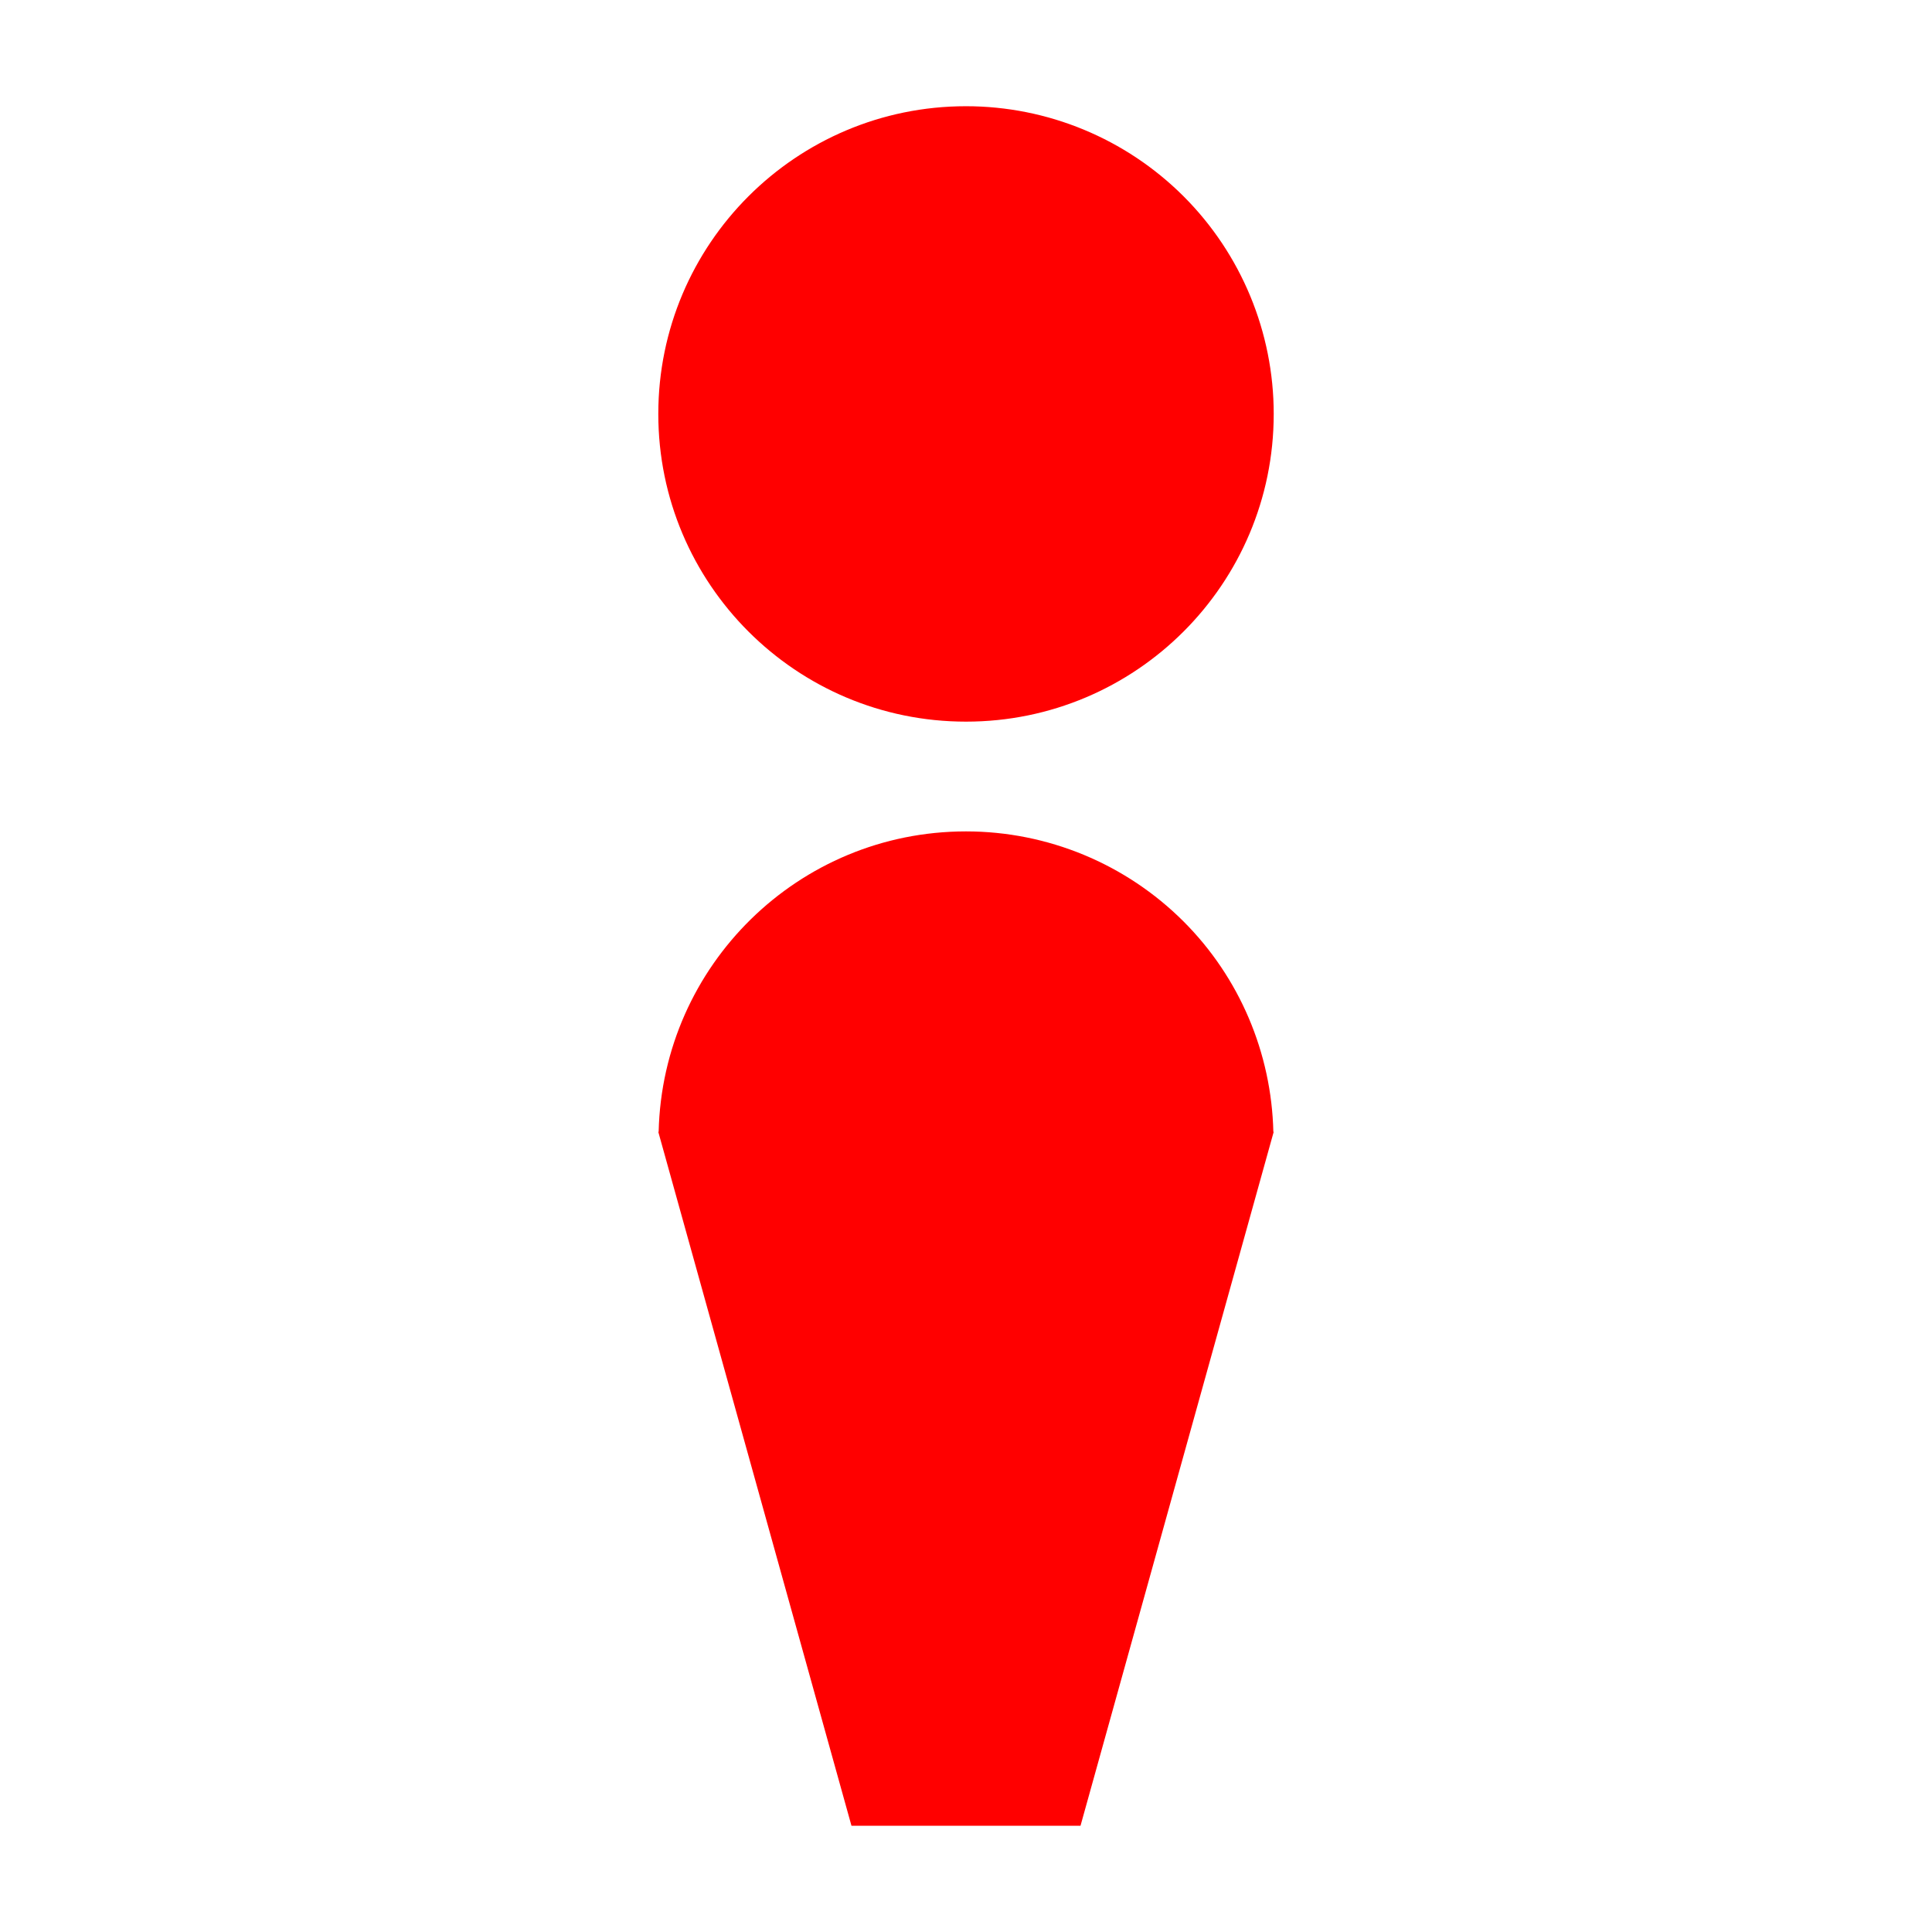
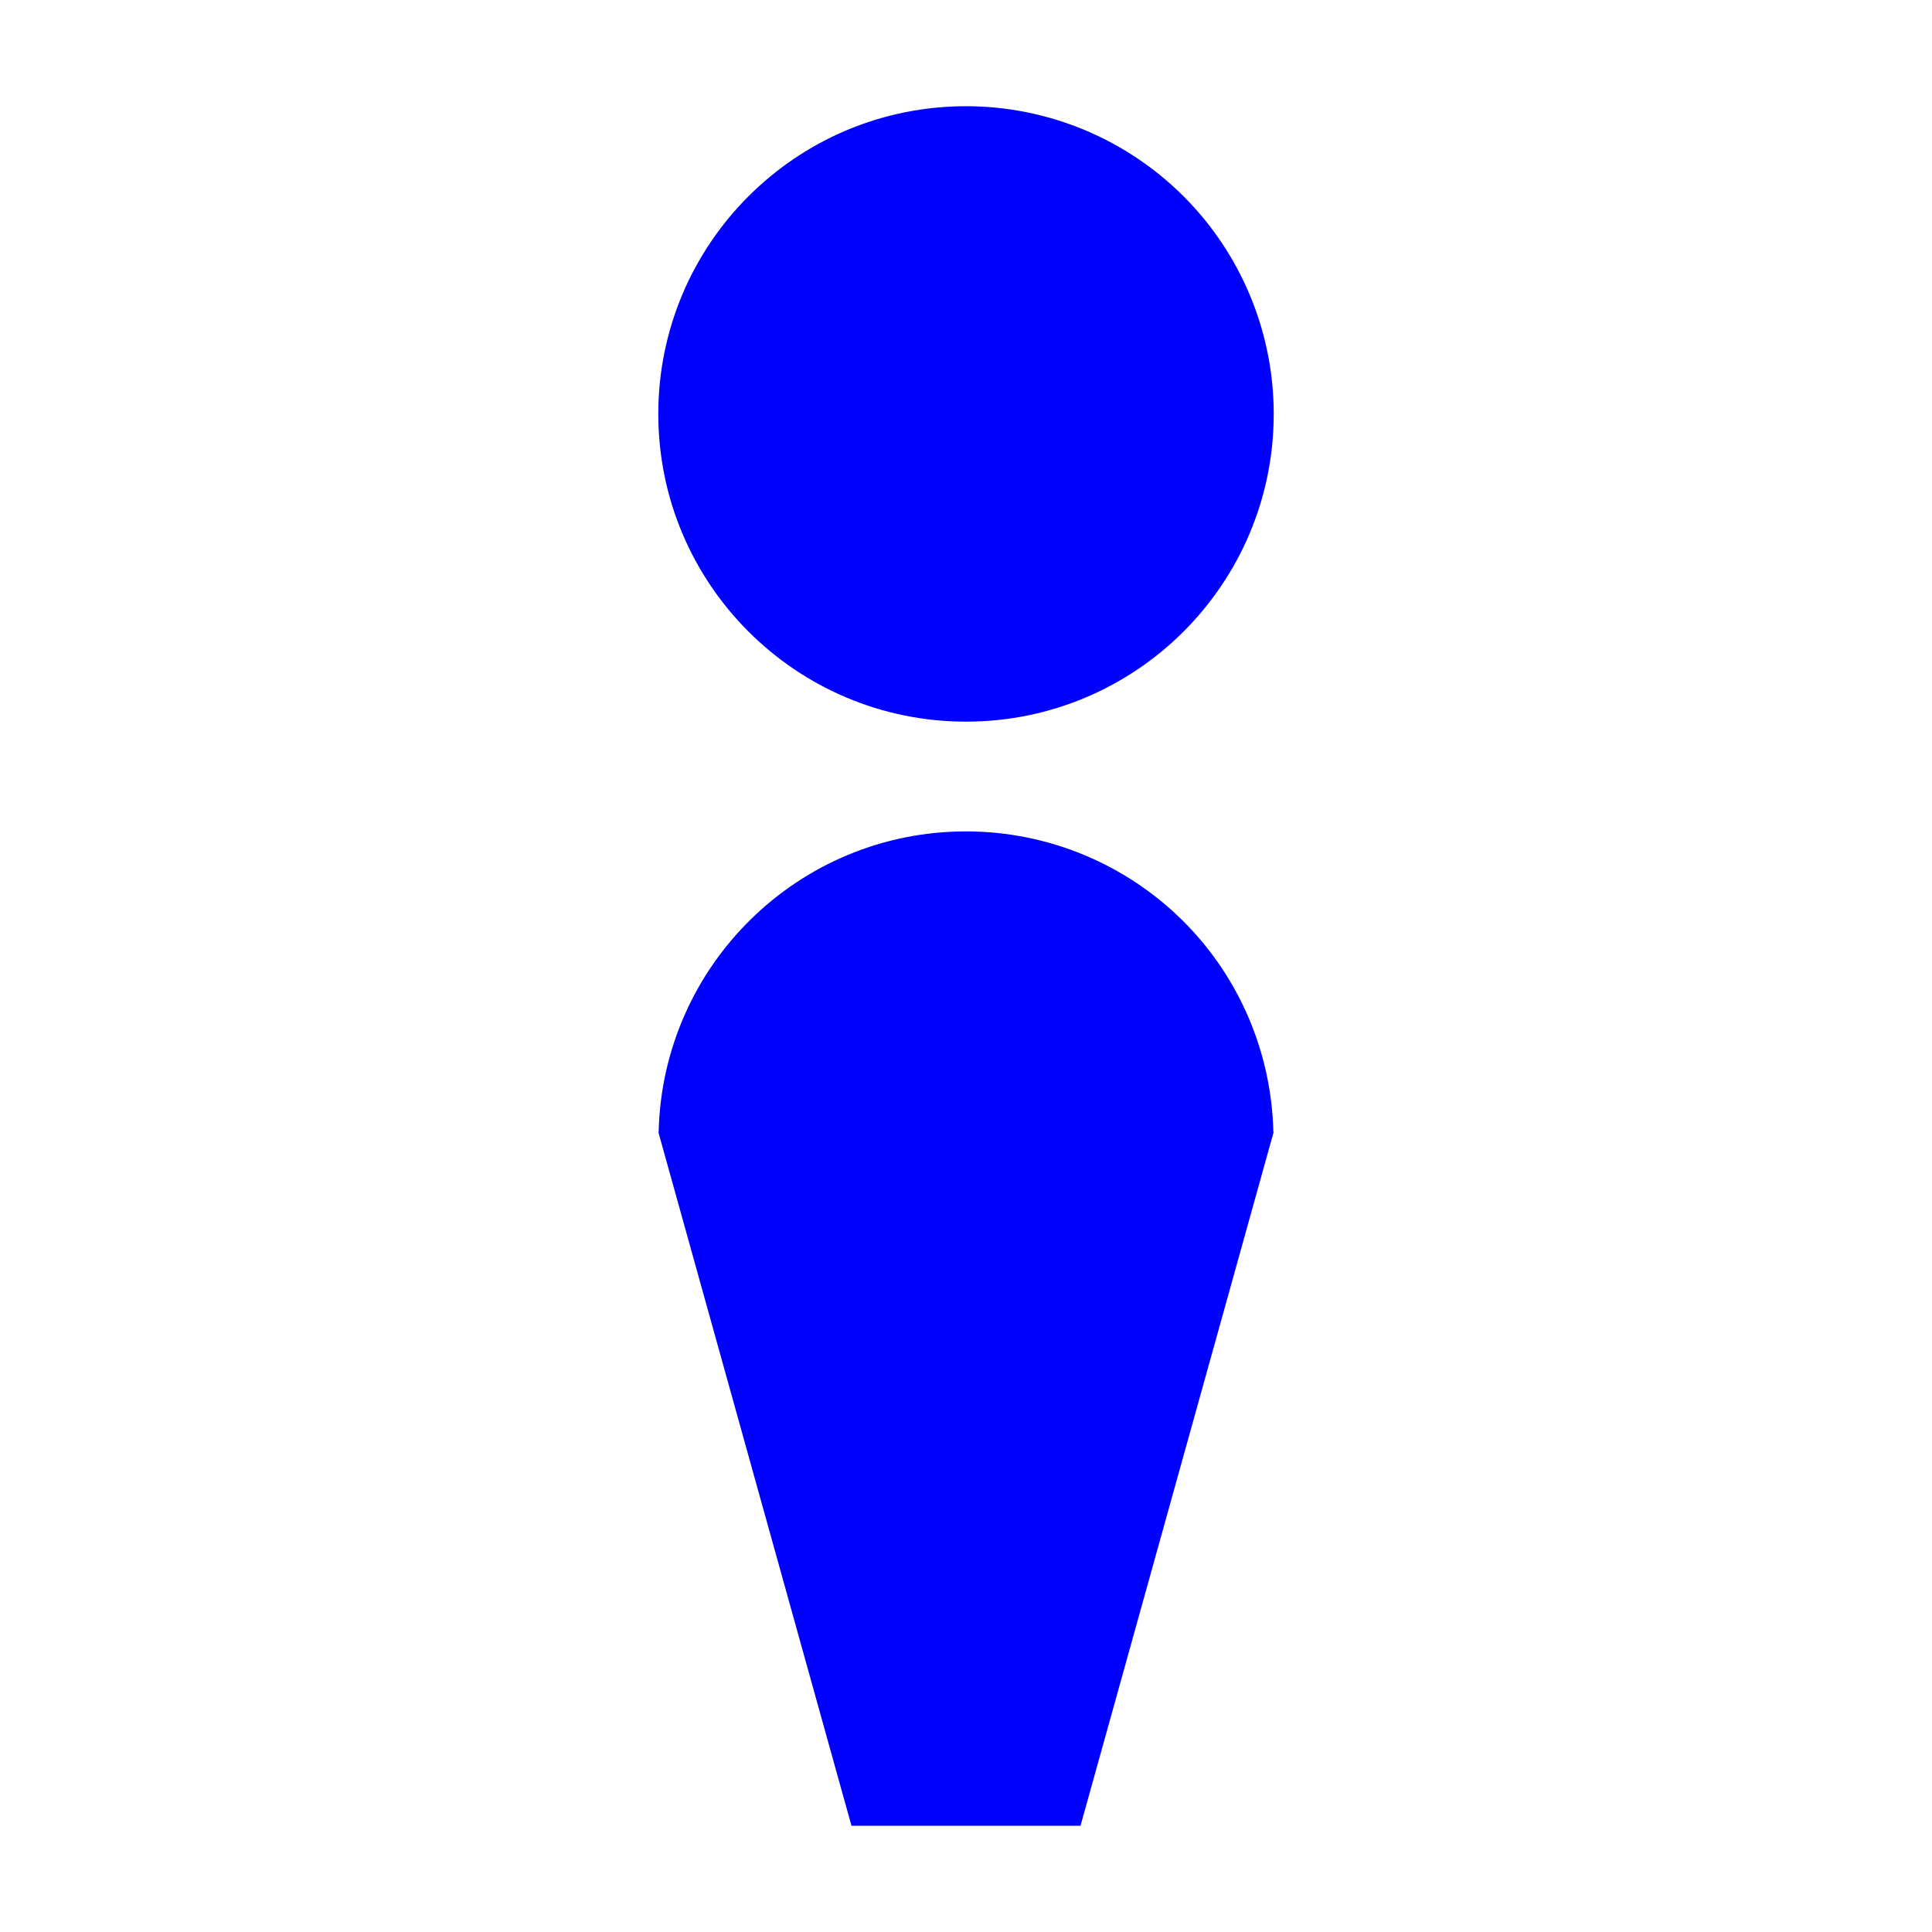
- <svg xmlns="http://www.w3.org/2000/svg" fill="red" enable-background="new 0 0 100 100" version="1.1" viewBox="0 0 100 100">
+ <svg xmlns="http://www.w3.org/2000/svg" fill="blue" enable-background="new 0 0 100 100" version="1.1" viewBox="0 0 100 100">
  <g transform="translate(.5005 24.502)">
    <path d="m33.573-3.077c0-8.796 7.13-15.927 15.927-15.927 4.224 0 8.274 1.678 11.263 4.665 2.986 2.986 4.664 7.037 4.664 11.262 0 8.796-7.131 15.927-15.927 15.927s-15.927-7.13-15.927-15.927z" />
    <path d="m65.408 34.081c-0.097-4.087-1.748-7.987-4.646-10.886-2.988-2.986-7.039-4.664-11.263-4.664-8.669 0-15.706 6.929-15.908 15.55h-0.019l10 35.919h11.854l10-35.919z" />
  </g>
</svg>
